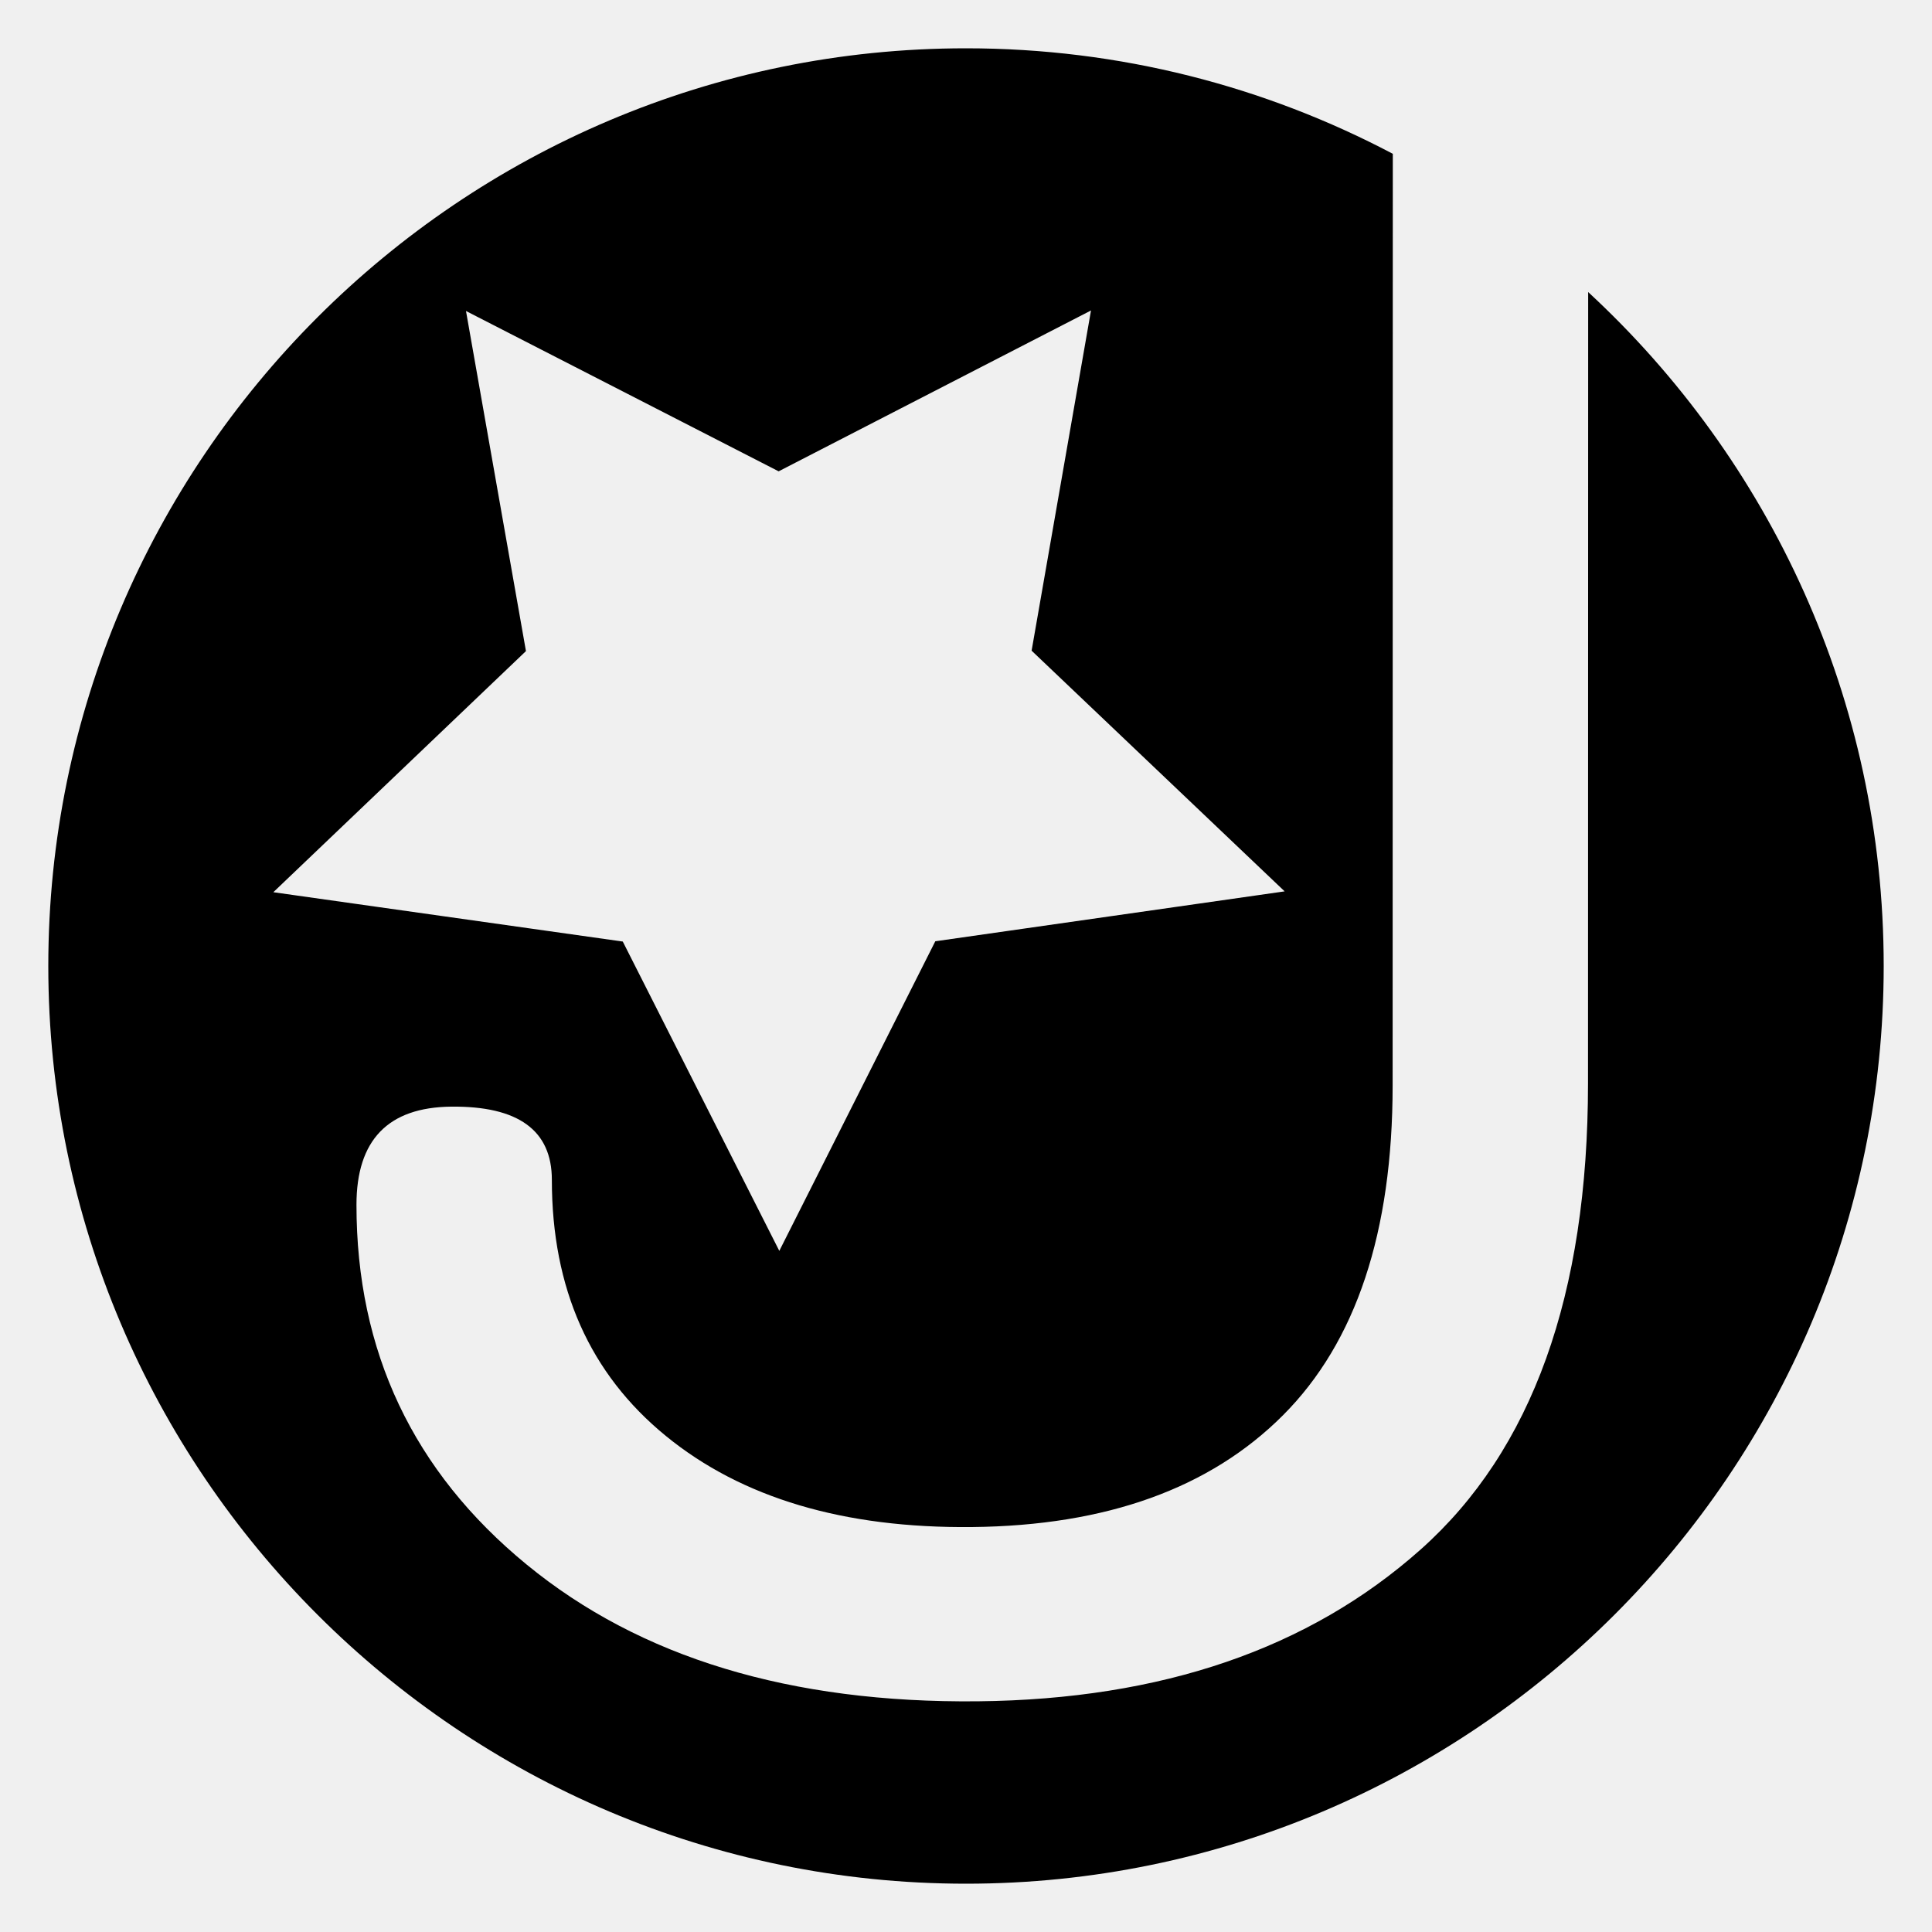
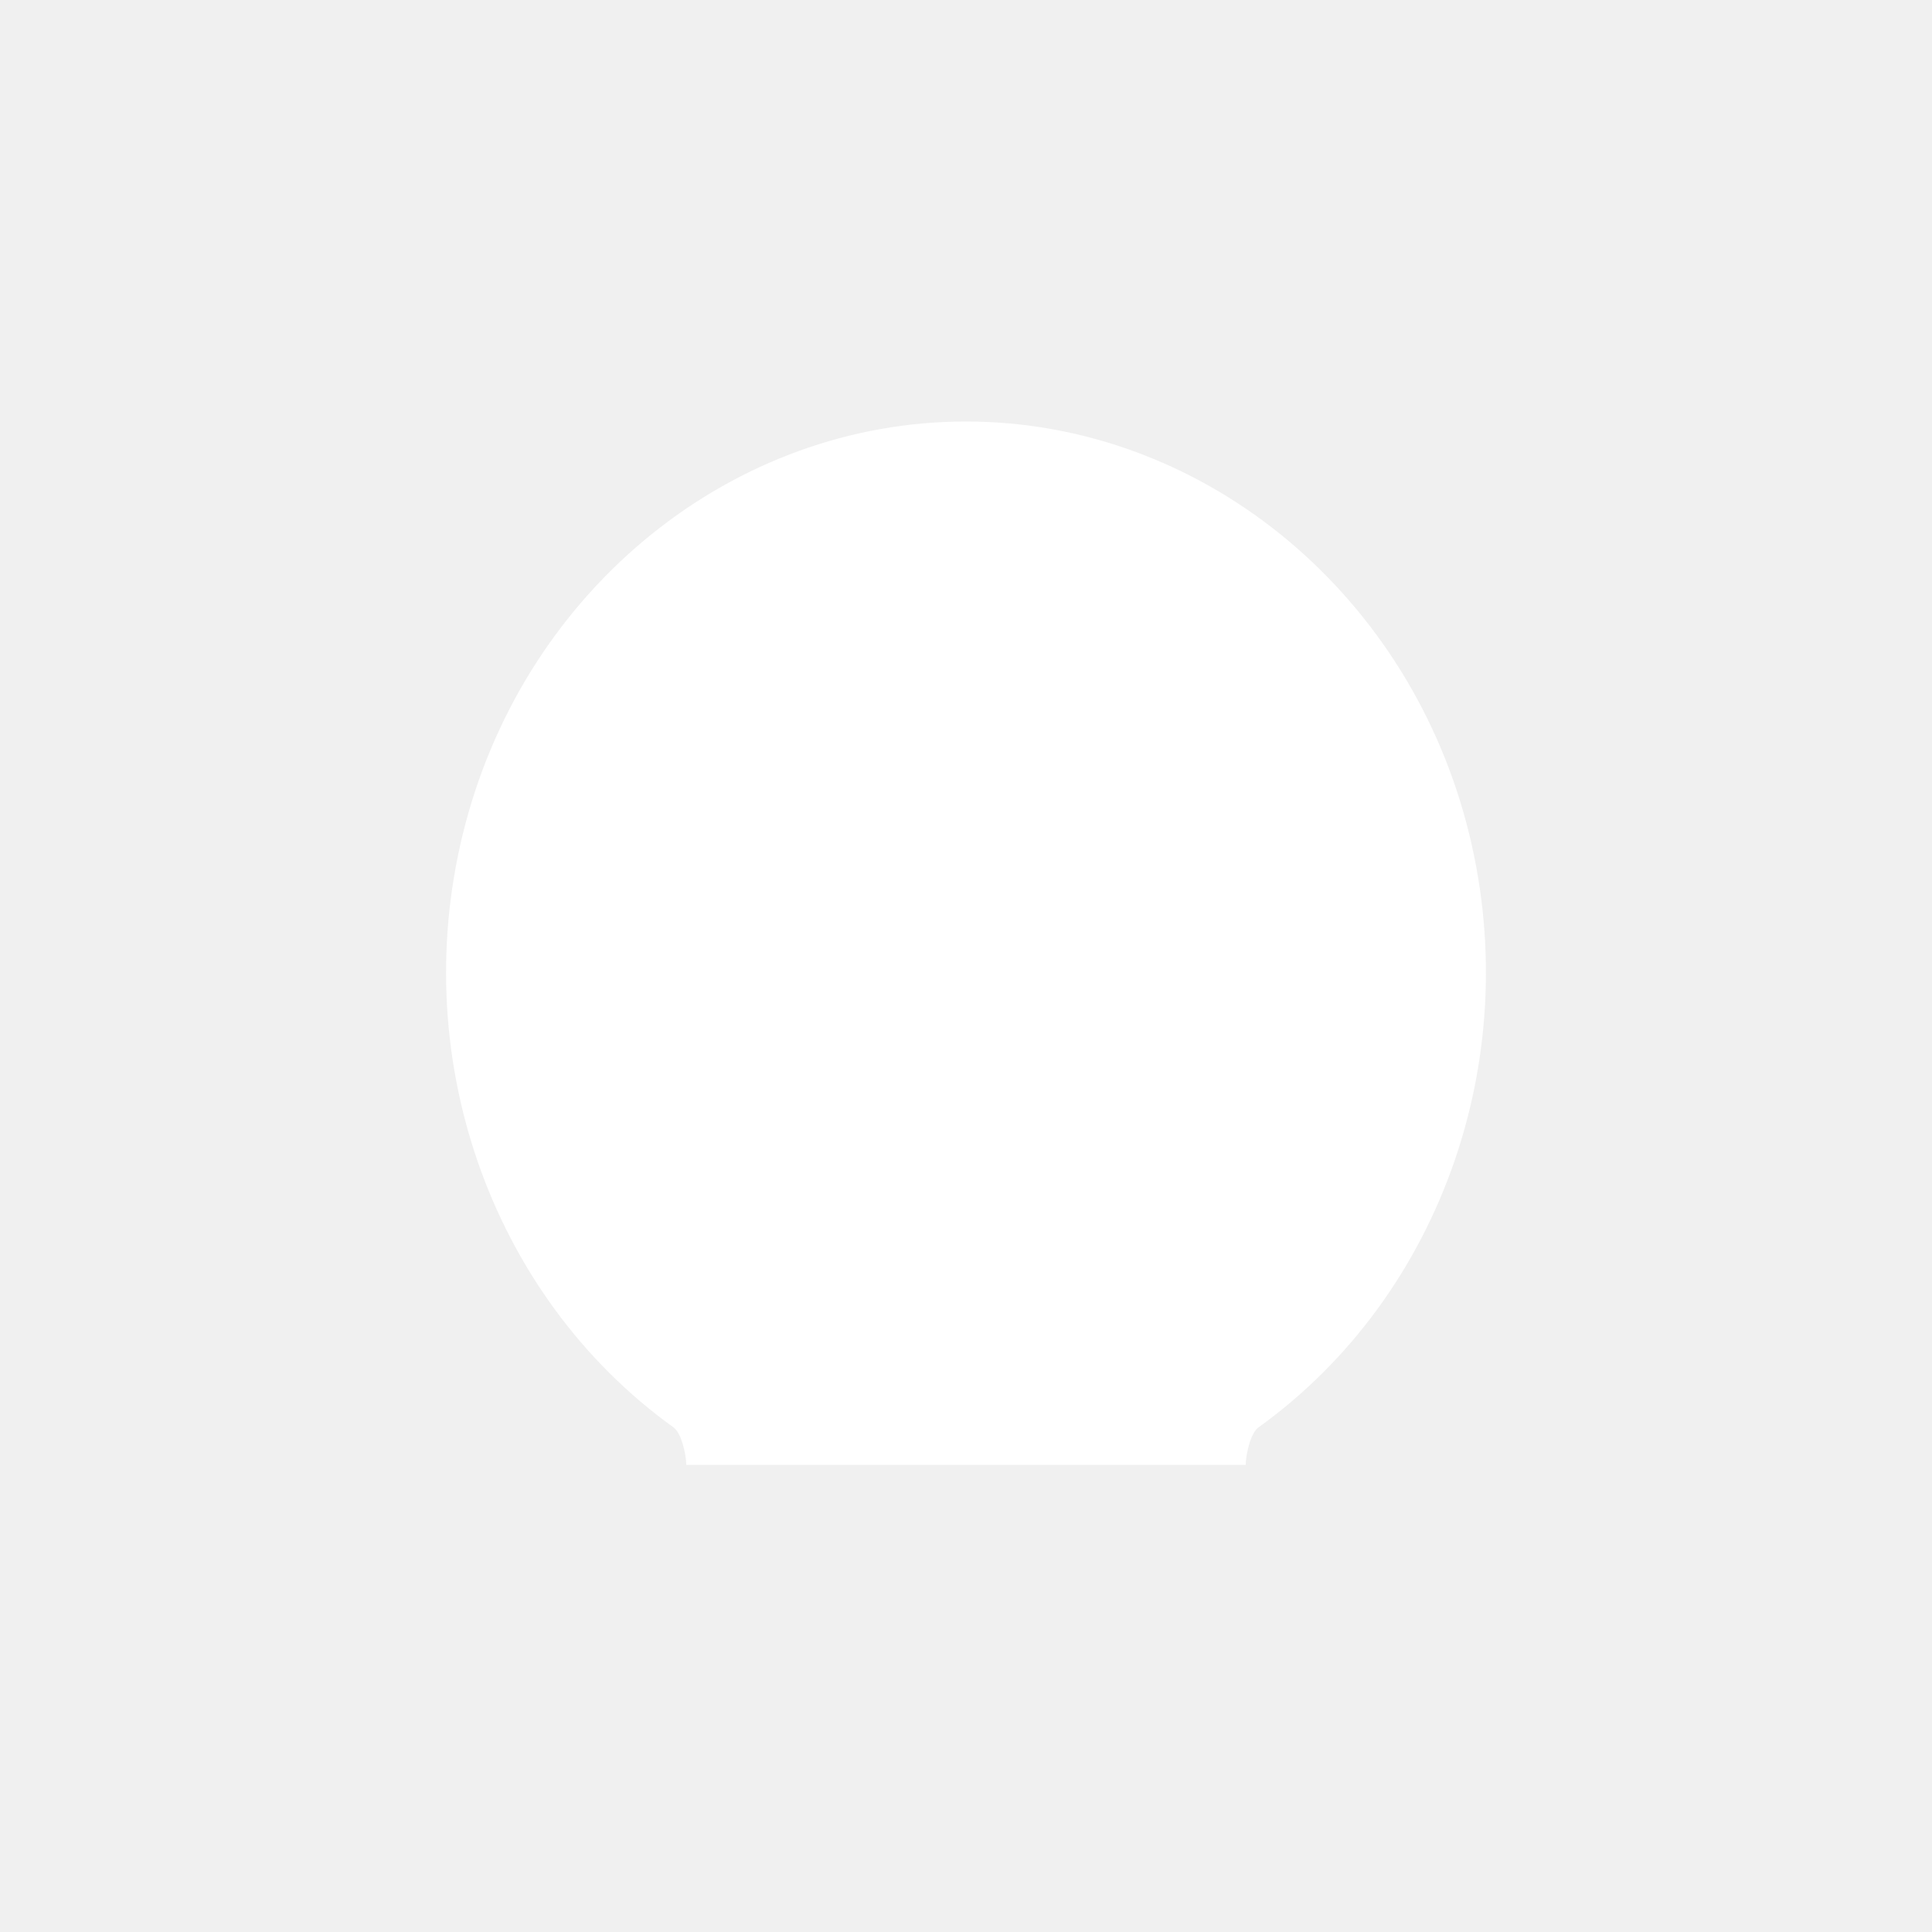
- <svg xmlns="http://www.w3.org/2000/svg" viewBox="0 0 400 400" class="brand_color">
-   <path d="M328.813 60.47L328.78 224.3c-.006 43.783-11.565 75.953-34.648 96.506-23.096 20.562-53.638 31.03-91.638 31.43-38.827.4-69.976-9.04-93.463-28.317-23.496-19.284-35.235-44.104-35.228-74.486.003-13.4 6.537-20.18 19.618-20.315 13.89-.144 20.838 4.912 20.835 15.163 0 22.482 7.86 40.15 23.593 53.008 15.72 12.85 36.863 19.146 63.433 18.87 27.783-.29 49.23-8.007 64.355-23.153 15.116-15.146 22.688-37.906 22.693-68.28l.036-192.883C261.95 17.906 231.884 10 200 10 95.233 10 10 95.234 10 200.002 10 304.77 95.233 390 200 390c104.766 0 190-85.23 190-189.998 0-55.104-23.588-104.795-61.187-139.533zM56.593 184.72l52.3-49.918-12.416-70.414 64.732 33.195L225.88 64.28l-12.297 70.435 52.39 49.832-72.33 10.334-32.296 64.1-32.408-64.044-72.35-10.215z" />
+ <svg xmlns="http://www.w3.org/2000/svg" viewBox="0.445 595.14 400 400" class="brand_color">
+   <path fill="#FFF" d="M258.357 898.439c0-2.02.97-6.566 2.612-7.749 38.245-27.502 55.58-77.702 43.138-124.913-12.938-49.087-55.57-83.367-103.676-83.367-48.091.004-90.713 34.282-103.646 83.367-12.446 47.213 4.89 97.411 43.133 124.913 1.641 1.183 2.613 5.729 2.613 7.749h115.826z" />
+   <path fill="none" d="M142.929 910.43s-.009 24.295-.022 24.501c2.125 30.757 26.99 54.935 56.784 55.209.078-.004.157-.004.236-.004h.264c29.855 0 55.155-24.159 57.391-55.01V909.86" />
+   <path fill="none" d="M200.848 600.14v43.76M293.527 620.948l-20.368 38.237M126.796 659.963l-21.439-37.697" />
</svg>
